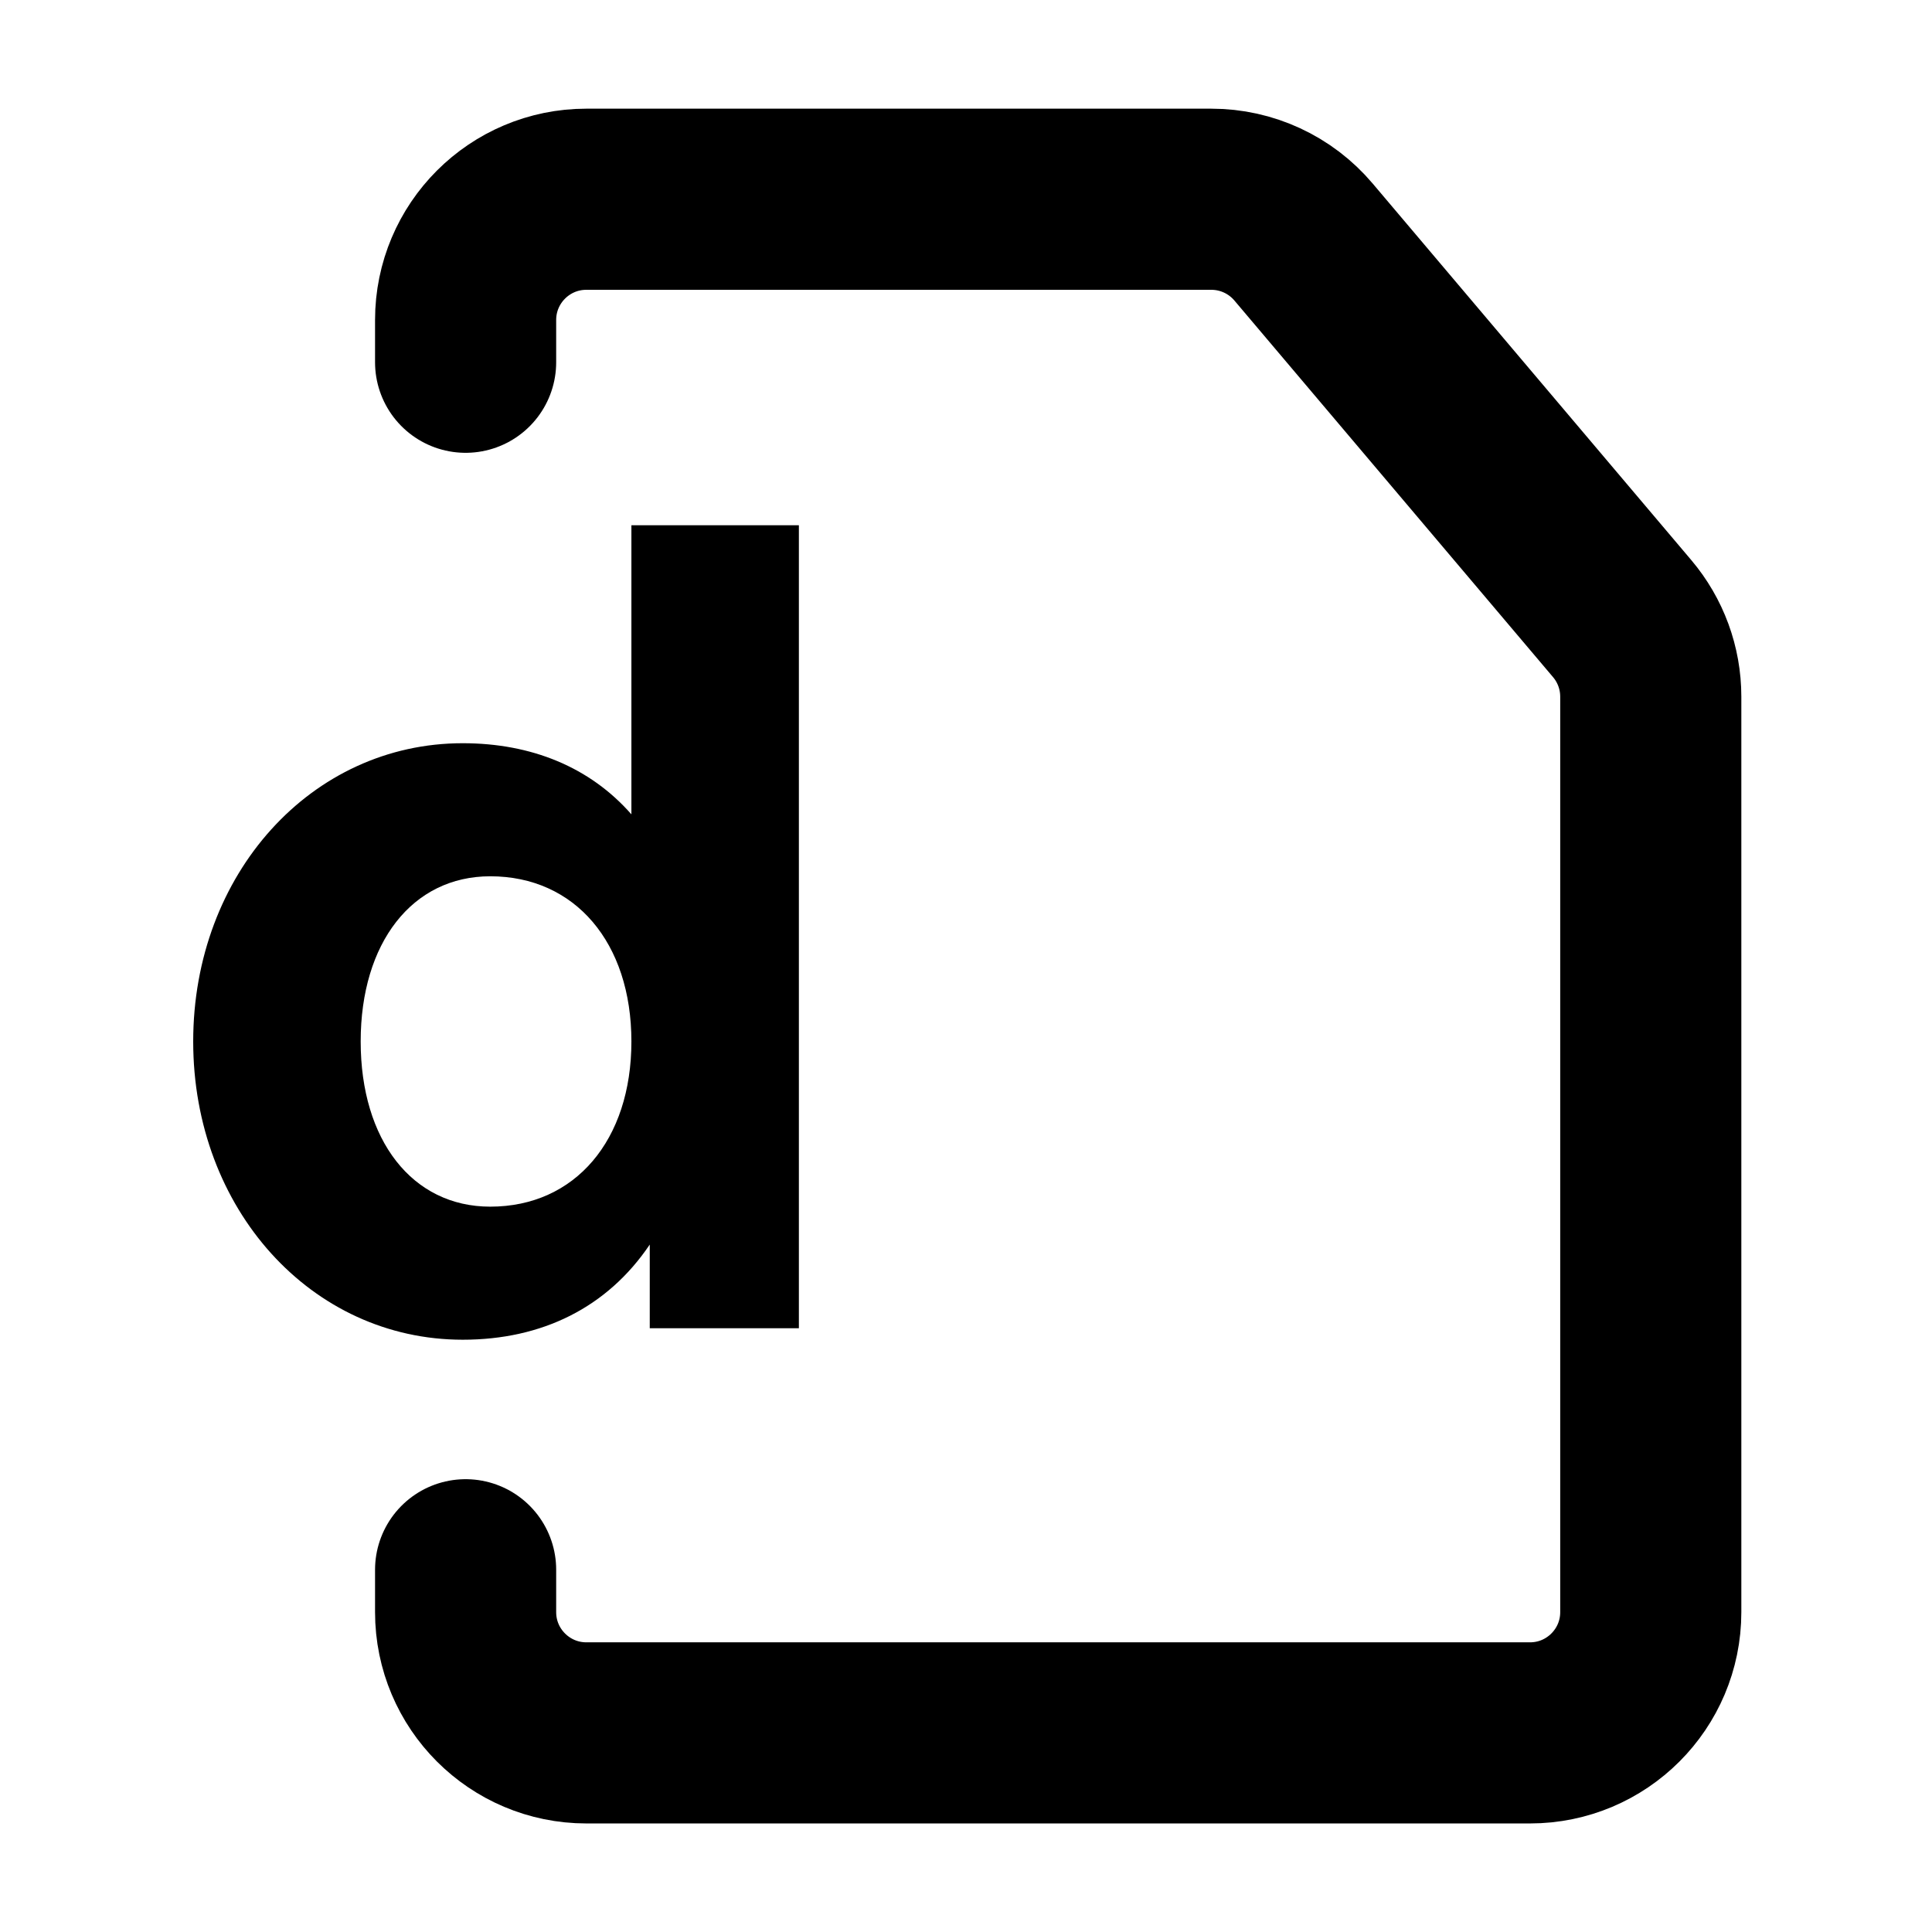
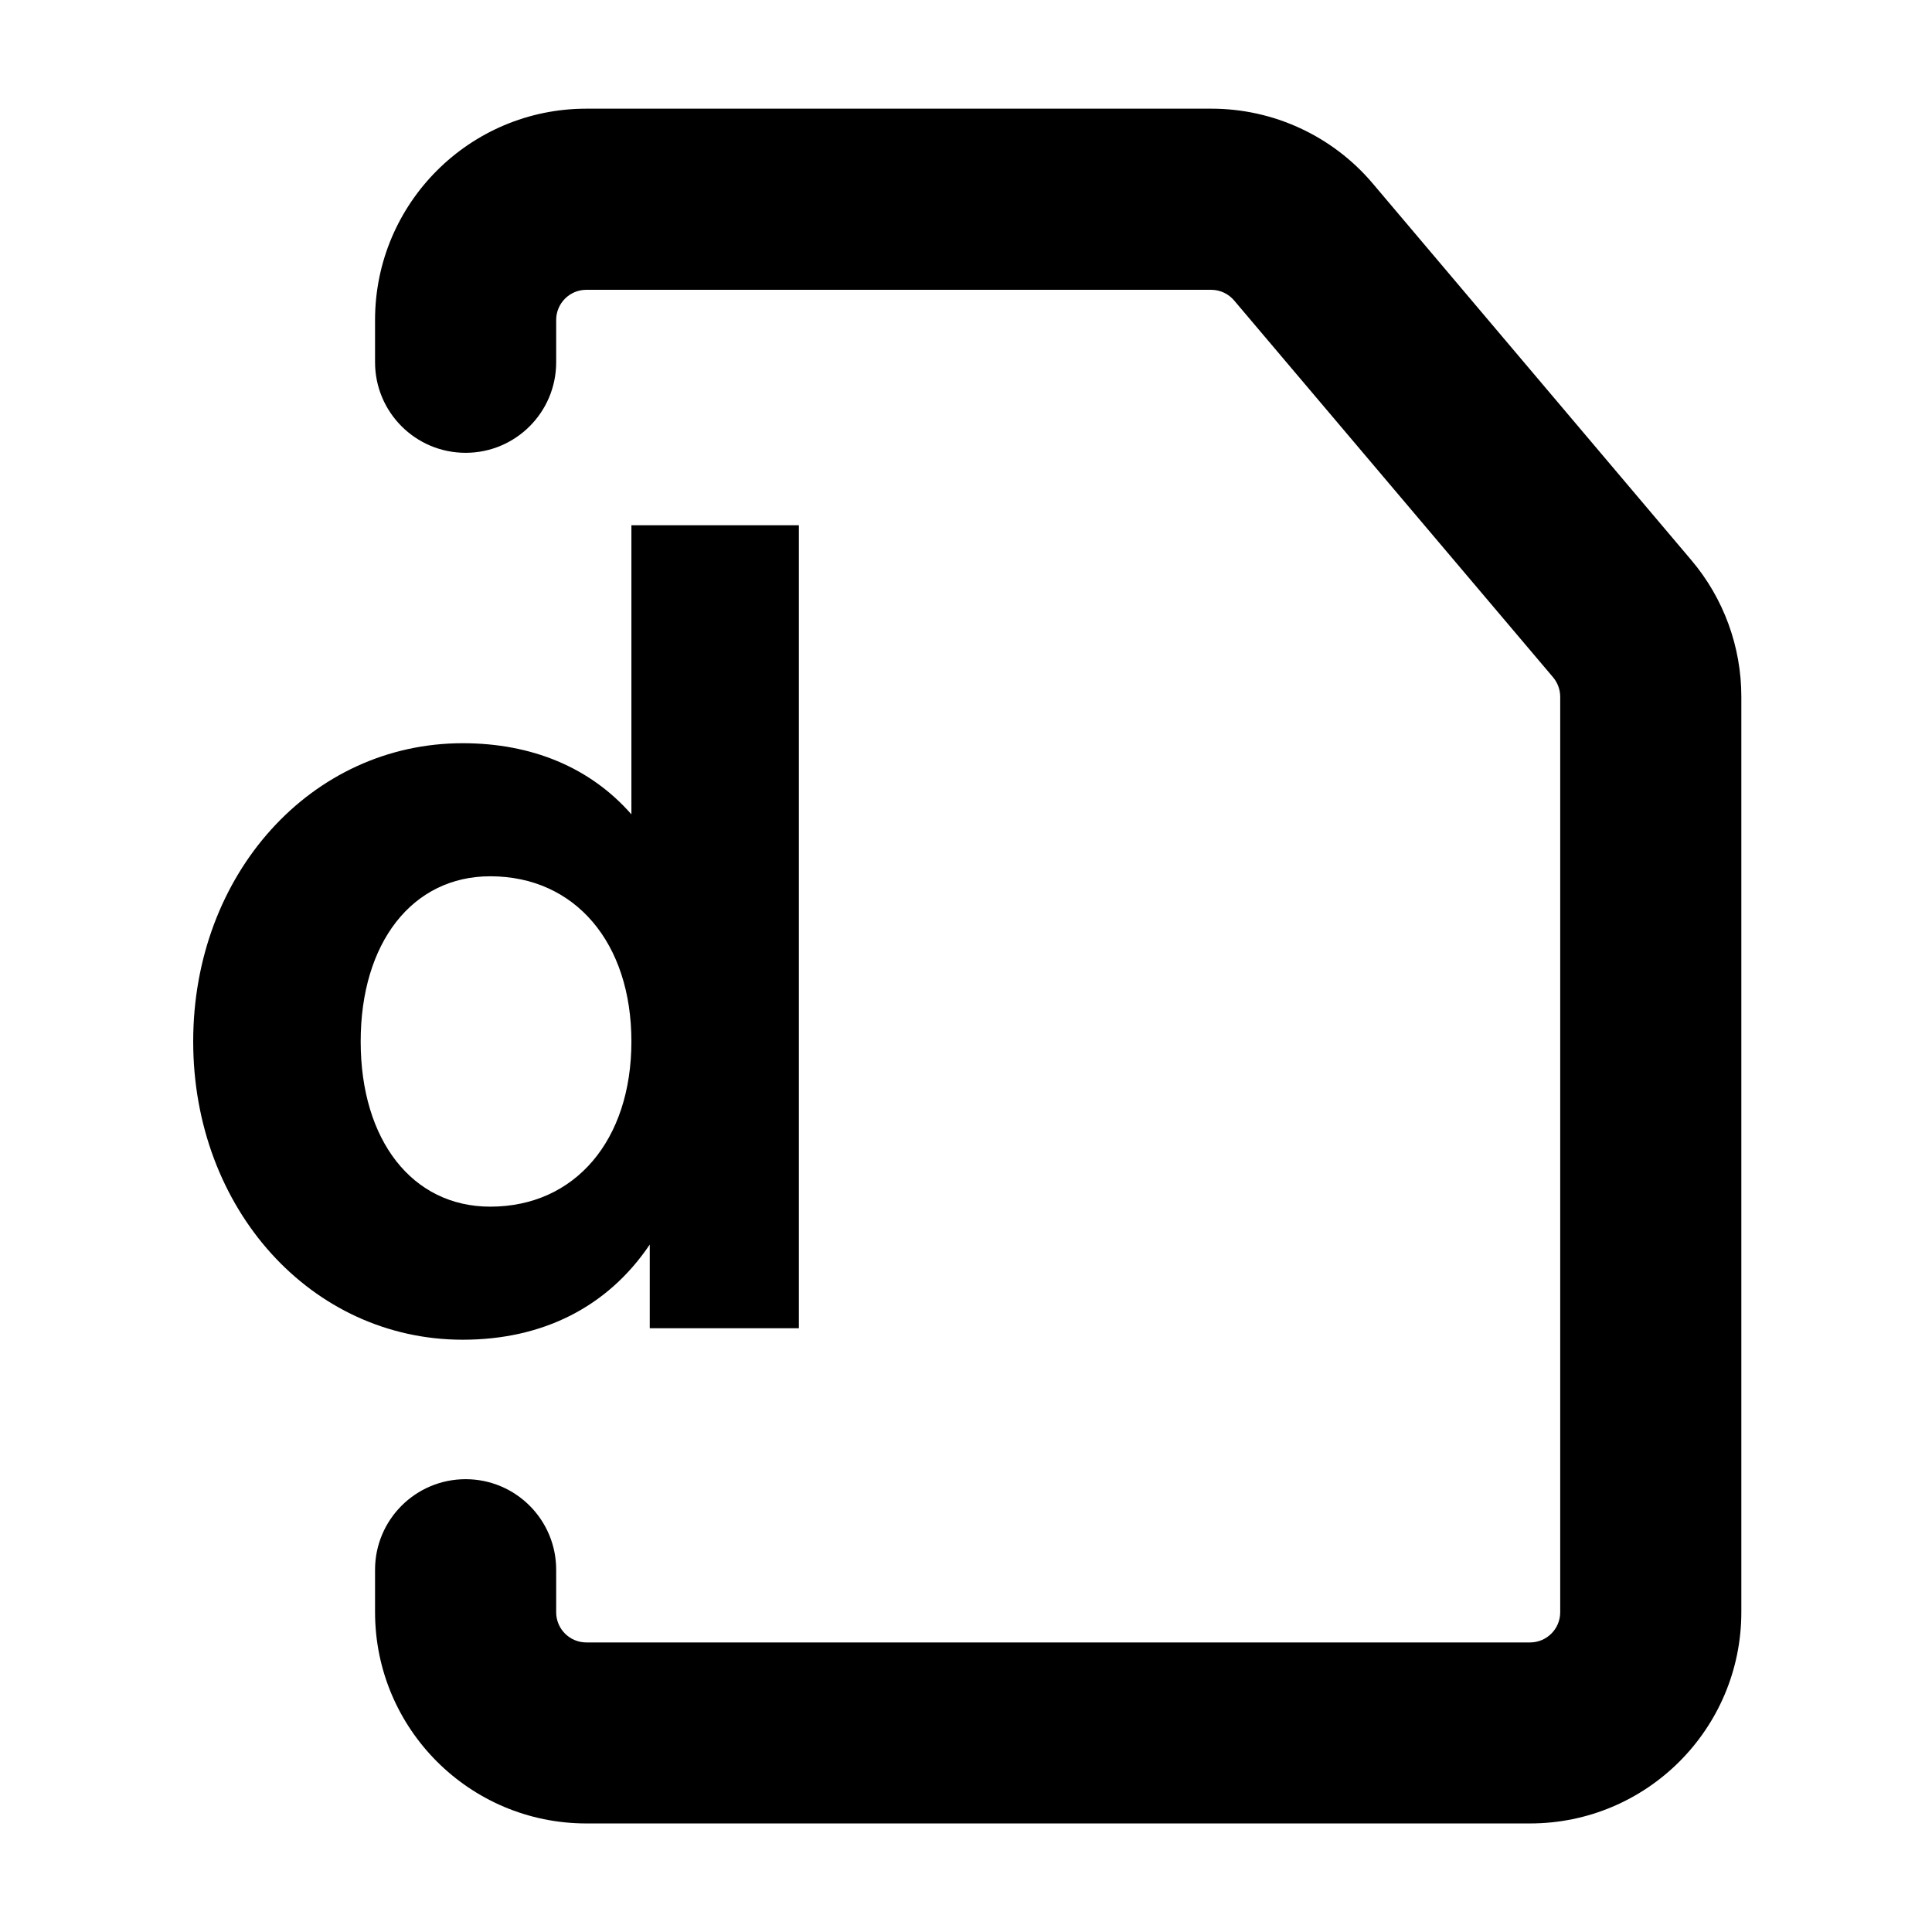
<svg xmlns="http://www.w3.org/2000/svg" width="16" height="16" fill="none" viewBox="0 0 16 16">
-   <path stroke="#000" stroke-linecap="round" stroke-linejoin="round" stroke-width="1.5" d="M3.856 3v-.35a1 1 0 0 1 1-1h5.175a1 1 0 0 1 .764.354l2.639 3.119a1 1 0 0 1 .237.646v7.582a1 1 0 0 1-1 1H4.856a1 1 0 0 1-1-1V13" />
+   <path fill="#000" d="M3.106 3v-.35c0-.967.784-1.75 1.75-1.75h5.176a1.75 1.75 0 0 1 1.336.619l2.639 3.12c.267.315.414.716.414 1.13v7.582a1.75 1.75 0 0 1-1.75 1.75H4.856a1.75 1.75 0 0 1-1.75-1.75V13a.75.75 0 0 1 1.5 0v.352c0 .138.112.25.25.25h7.815a.25.25 0 0 0 .25-.25V5.77a.252.252 0 0 0-.06-.162L10.222 2.49a.25.25 0 0 0-.19-.09H4.856a.25.25 0 0 0-.25.25V3a.75.75 0 1 1-1.5 0Z" />
  <path fill="#000" d="M5.229 4.35v2.394c-.342-.39-.827-.589-1.397-.589-1.254 0-2.232 1.083-2.232 2.47 0 1.387.978 2.47 2.232 2.47.656 0 1.197-.266 1.549-.788V11h1.235V4.35H5.229ZM4.06 9.993c-.646 0-1.073-.55-1.073-1.368 0-.817.427-1.368 1.073-1.368.703 0 1.169.551 1.169 1.368 0 .817-.466 1.368-1.169 1.368Z" />
</svg>
